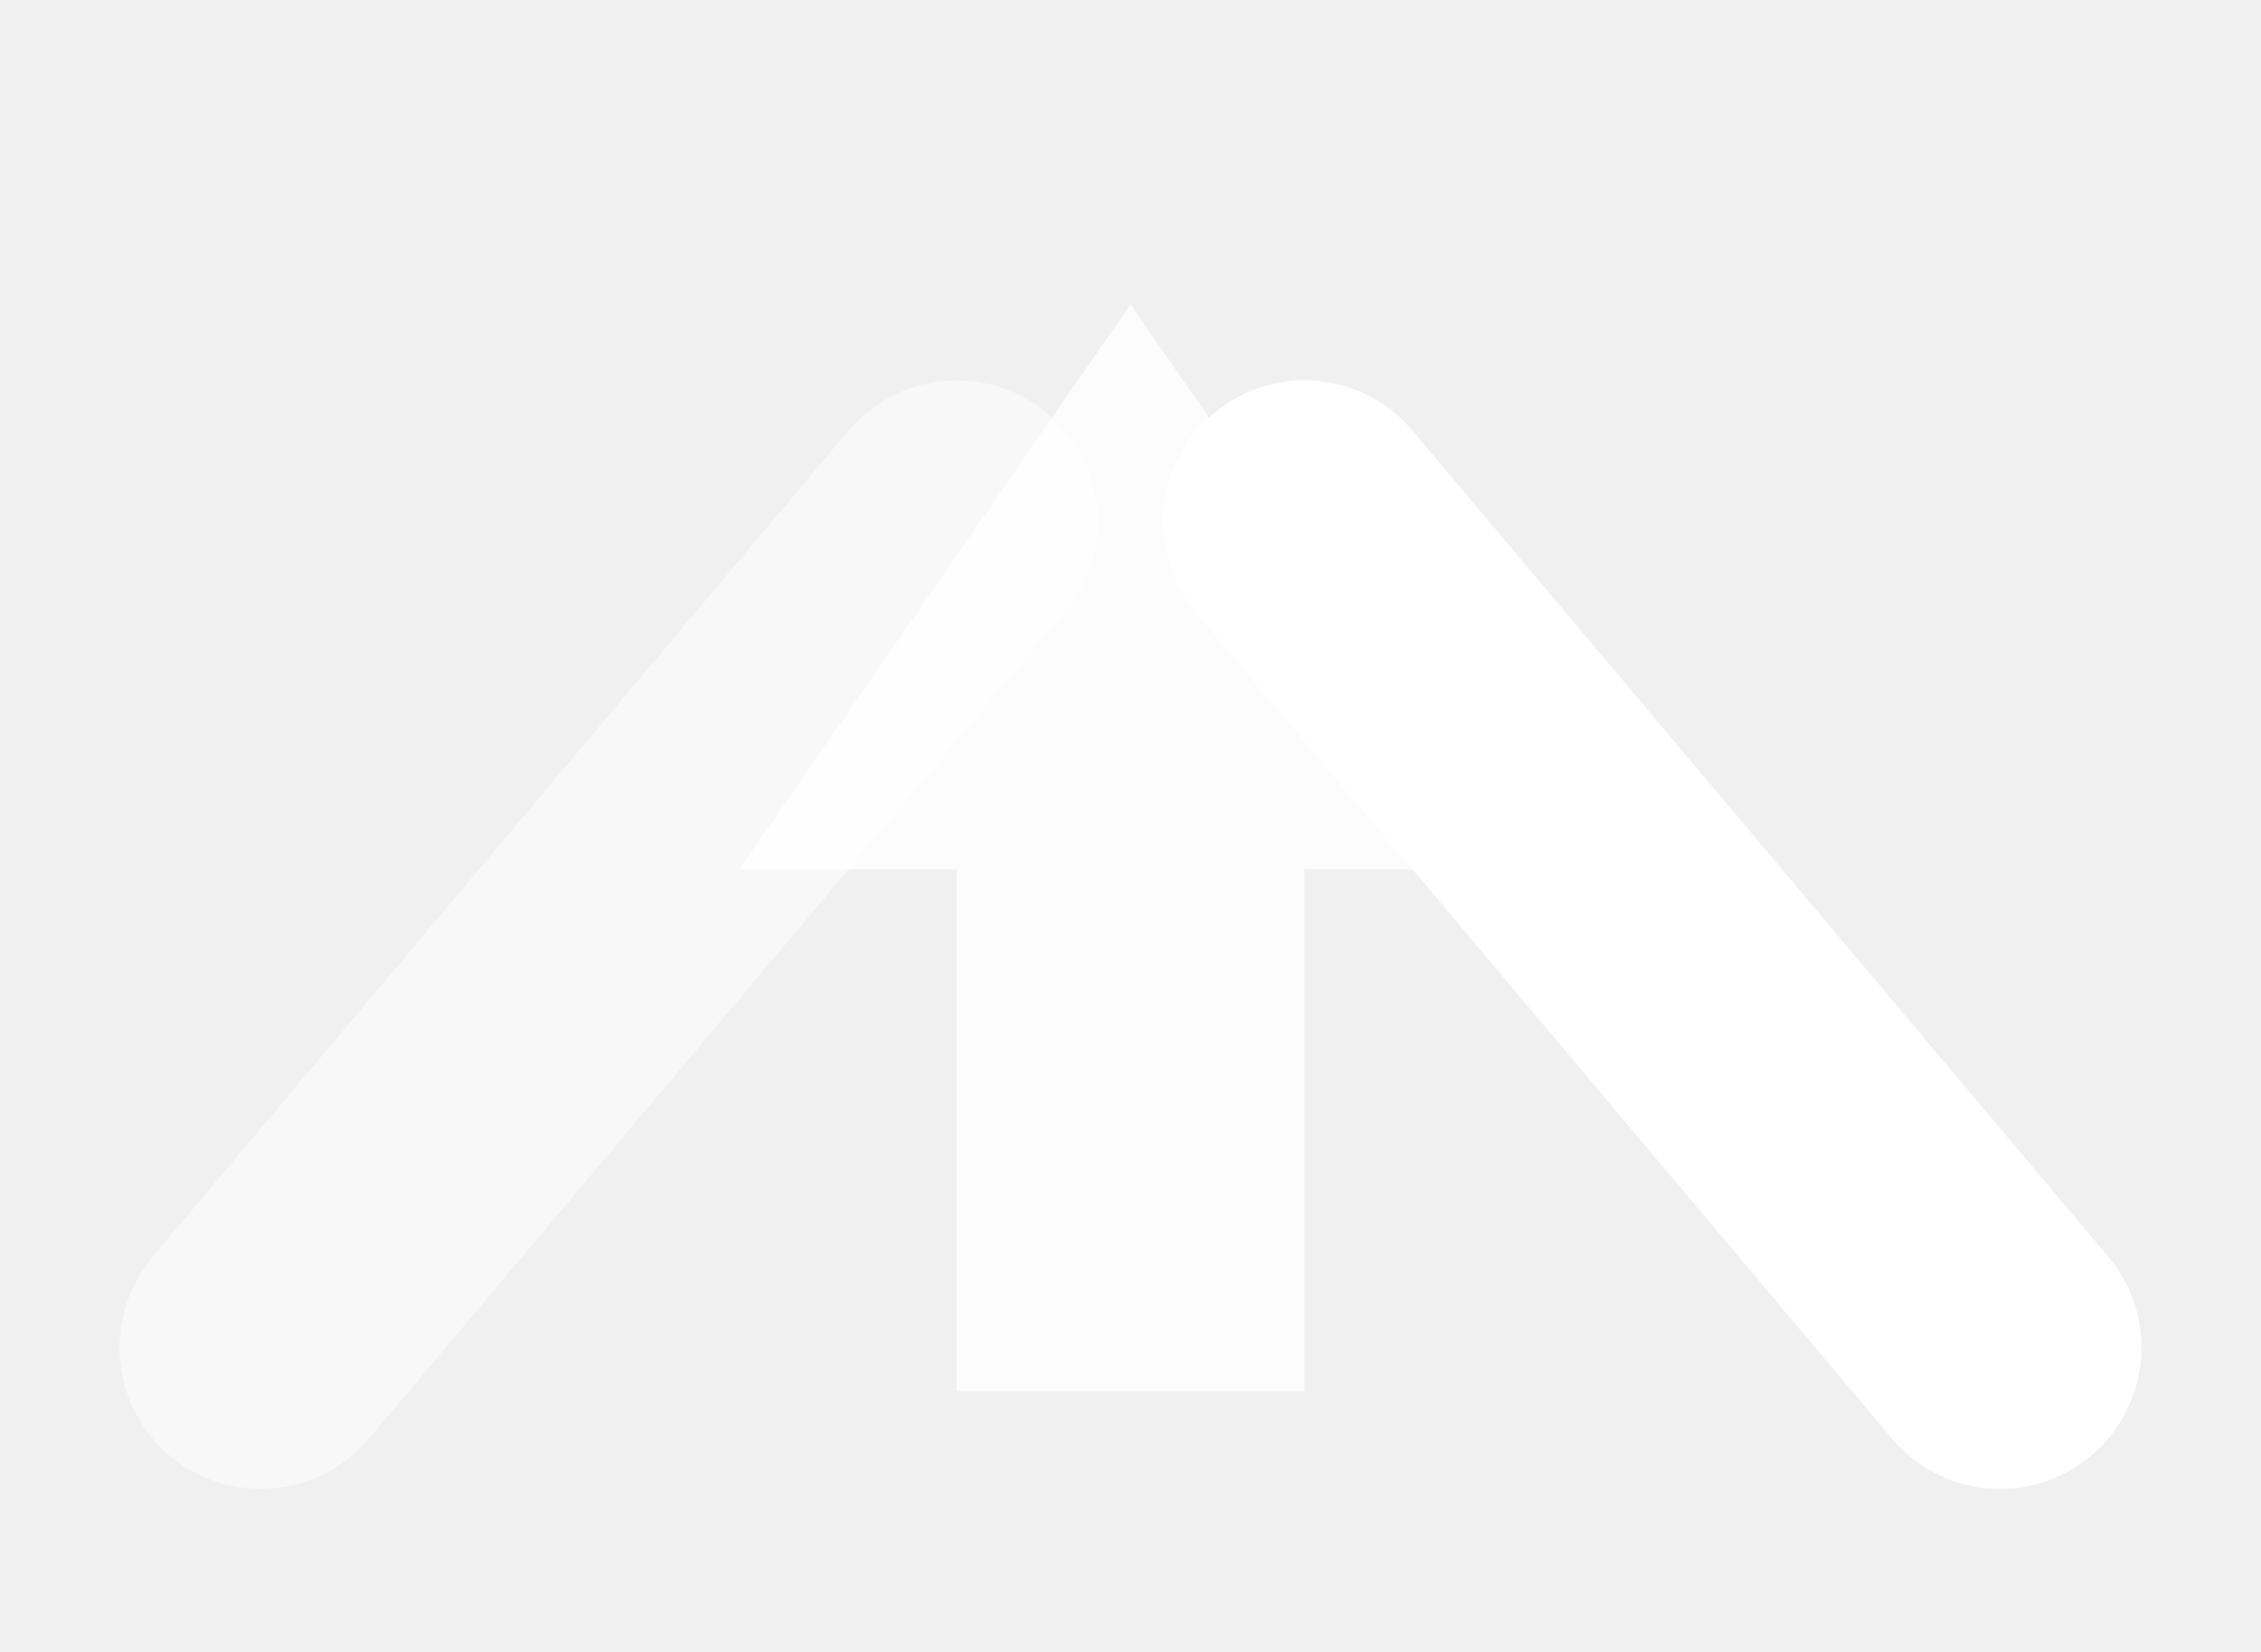
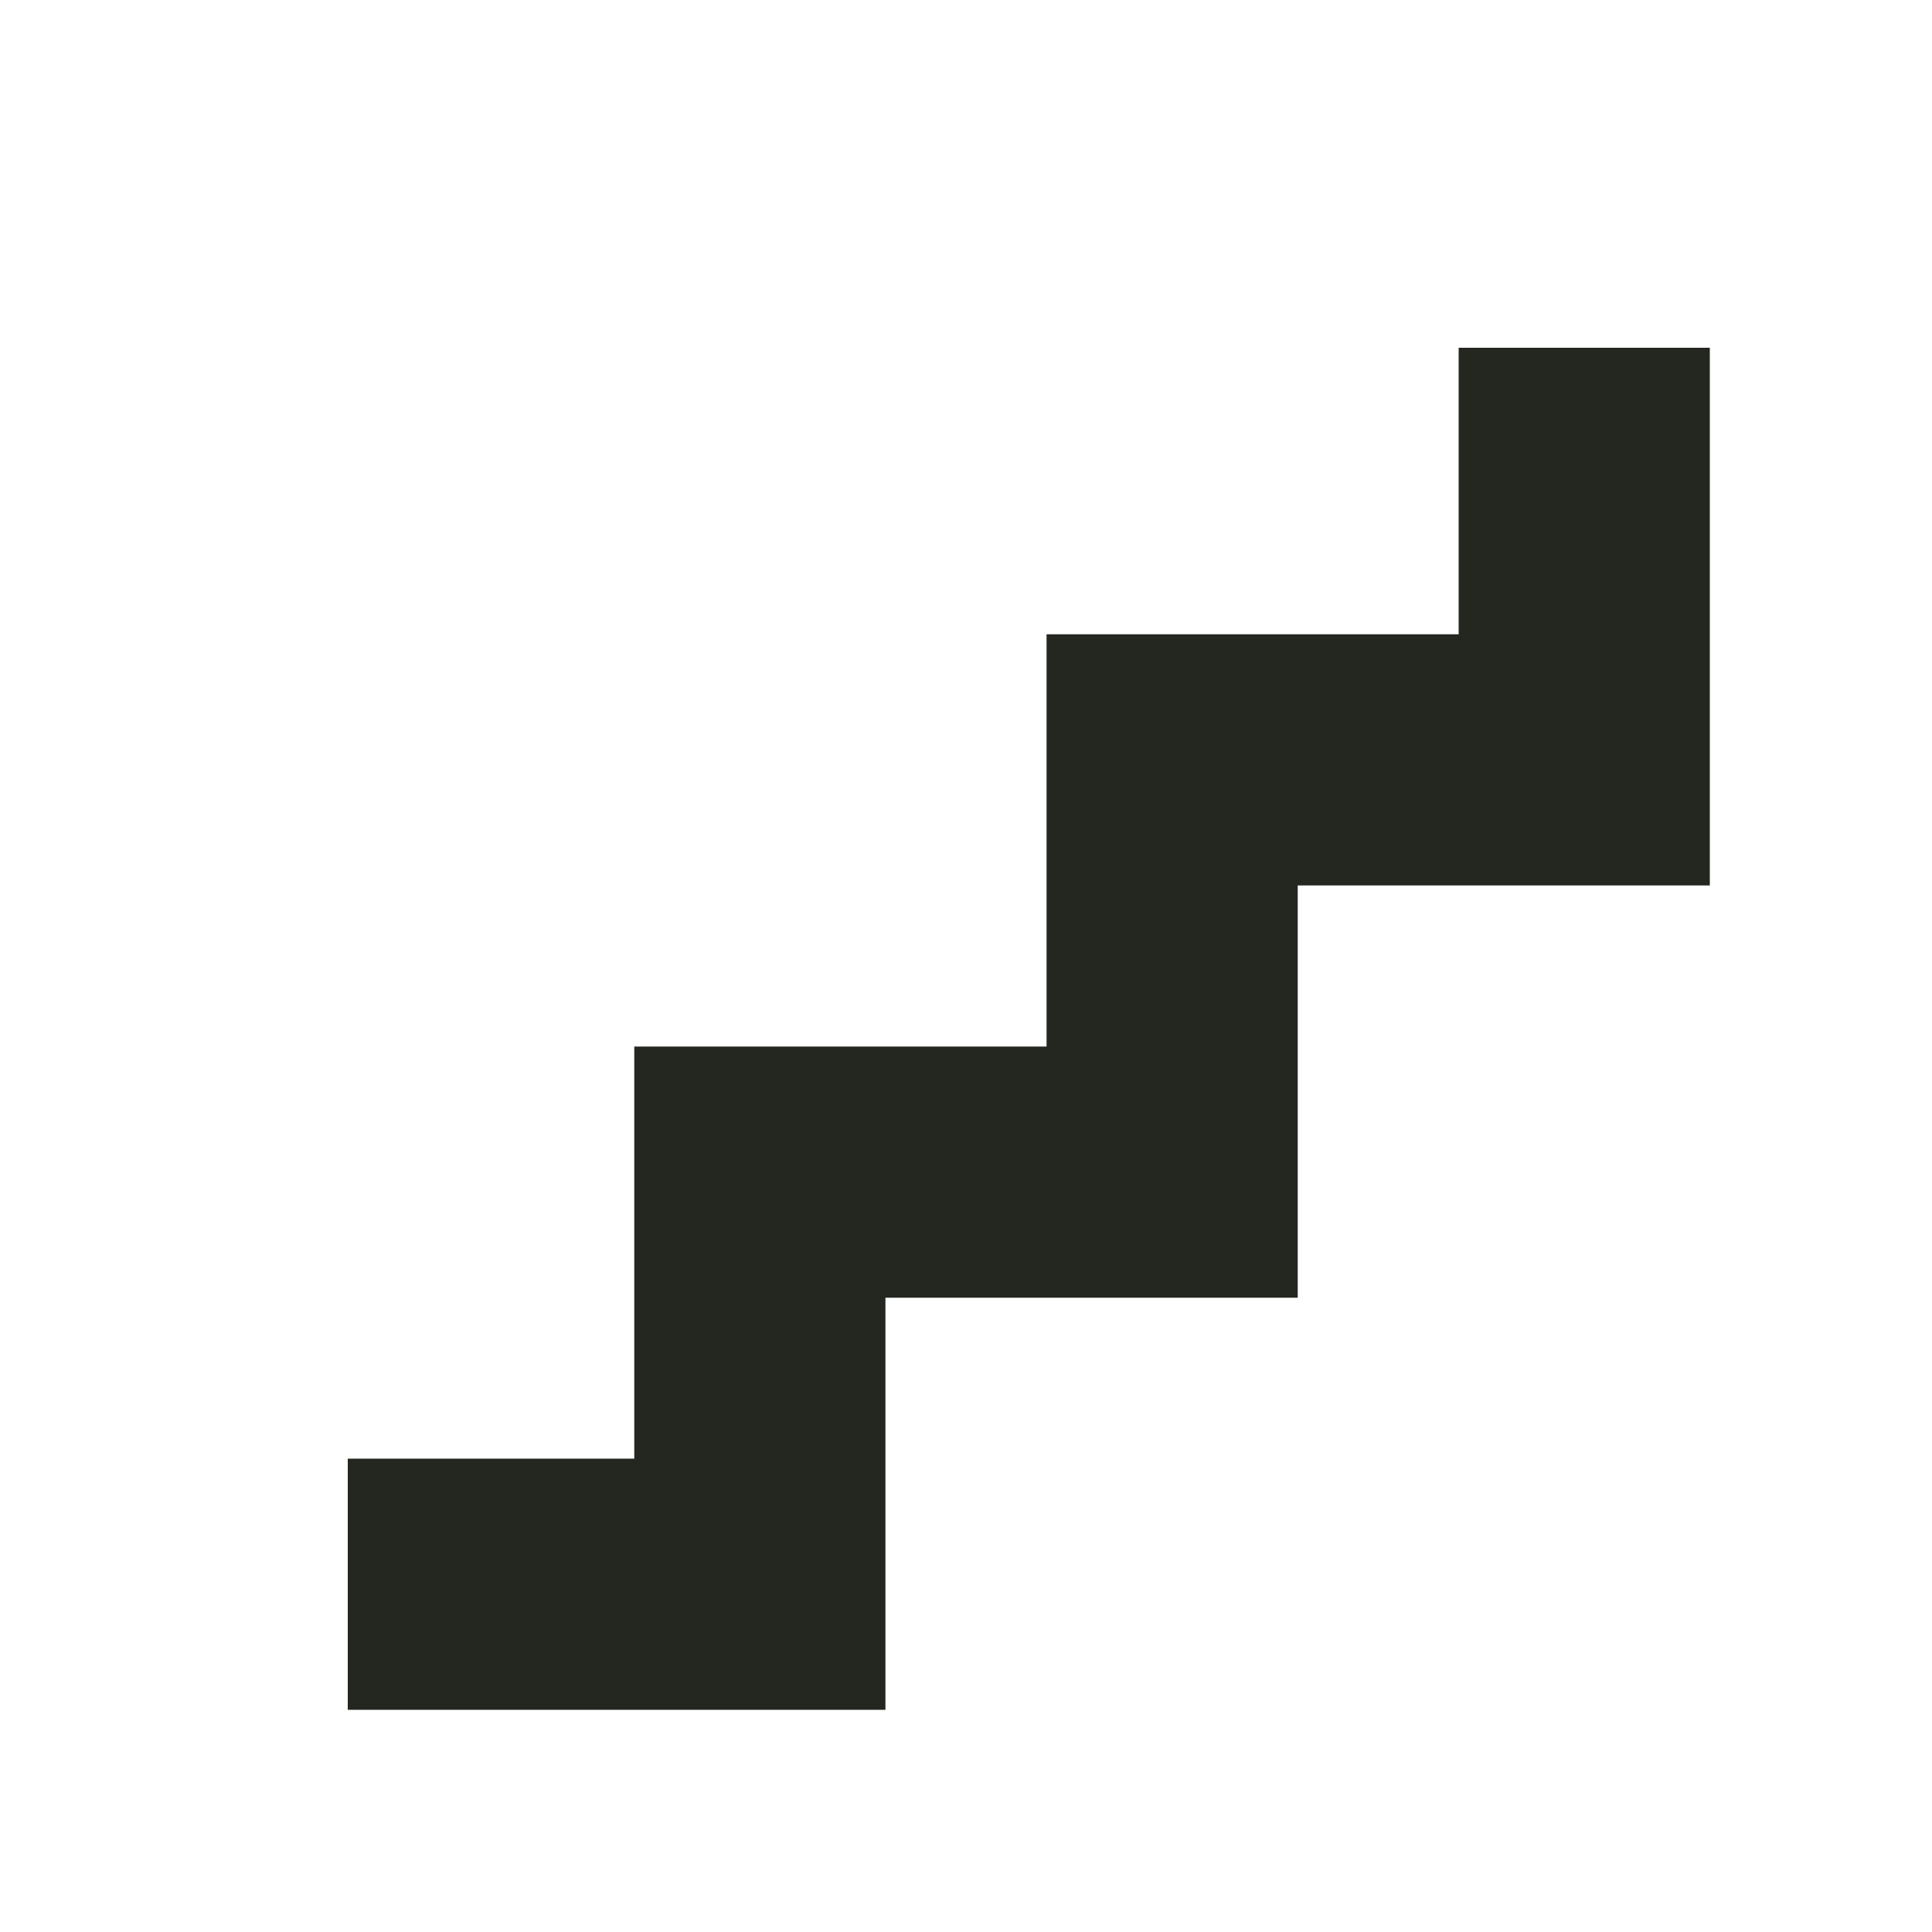
- <svg xmlns="http://www.w3.org/2000/svg" viewBox="0 0 104 76" fill="none" role="img" aria-label="Steady Growth Marketing">
-   <path d="M12 62 L44 24" stroke="#FFFFFF" stroke-width="13" stroke-linecap="round" opacity=".55" />
-   <path d="M60 24 L92 62" stroke="#FFFFFF" stroke-width="13" stroke-linecap="round" />
-   <path d="M52 14 L70 40 H60 V64 H44 V40 H34 Z" fill="#FFFFFF" opacity=".8" />
+ <svg xmlns="http://www.w3.org/2000/svg" viewBox="0 0 100 100" role="img" aria-label="Steady Growth Marketing">
+   <rect width="100" height="100" fill="#FFFFFF" />
+   <path d="M18 82 H39.33 V60.67 H60.67 V39.33 H82.00 V18.00" fill="none" stroke="#232720" stroke-width="13" stroke-linecap="butt" stroke-linejoin="miter" />
</svg>
